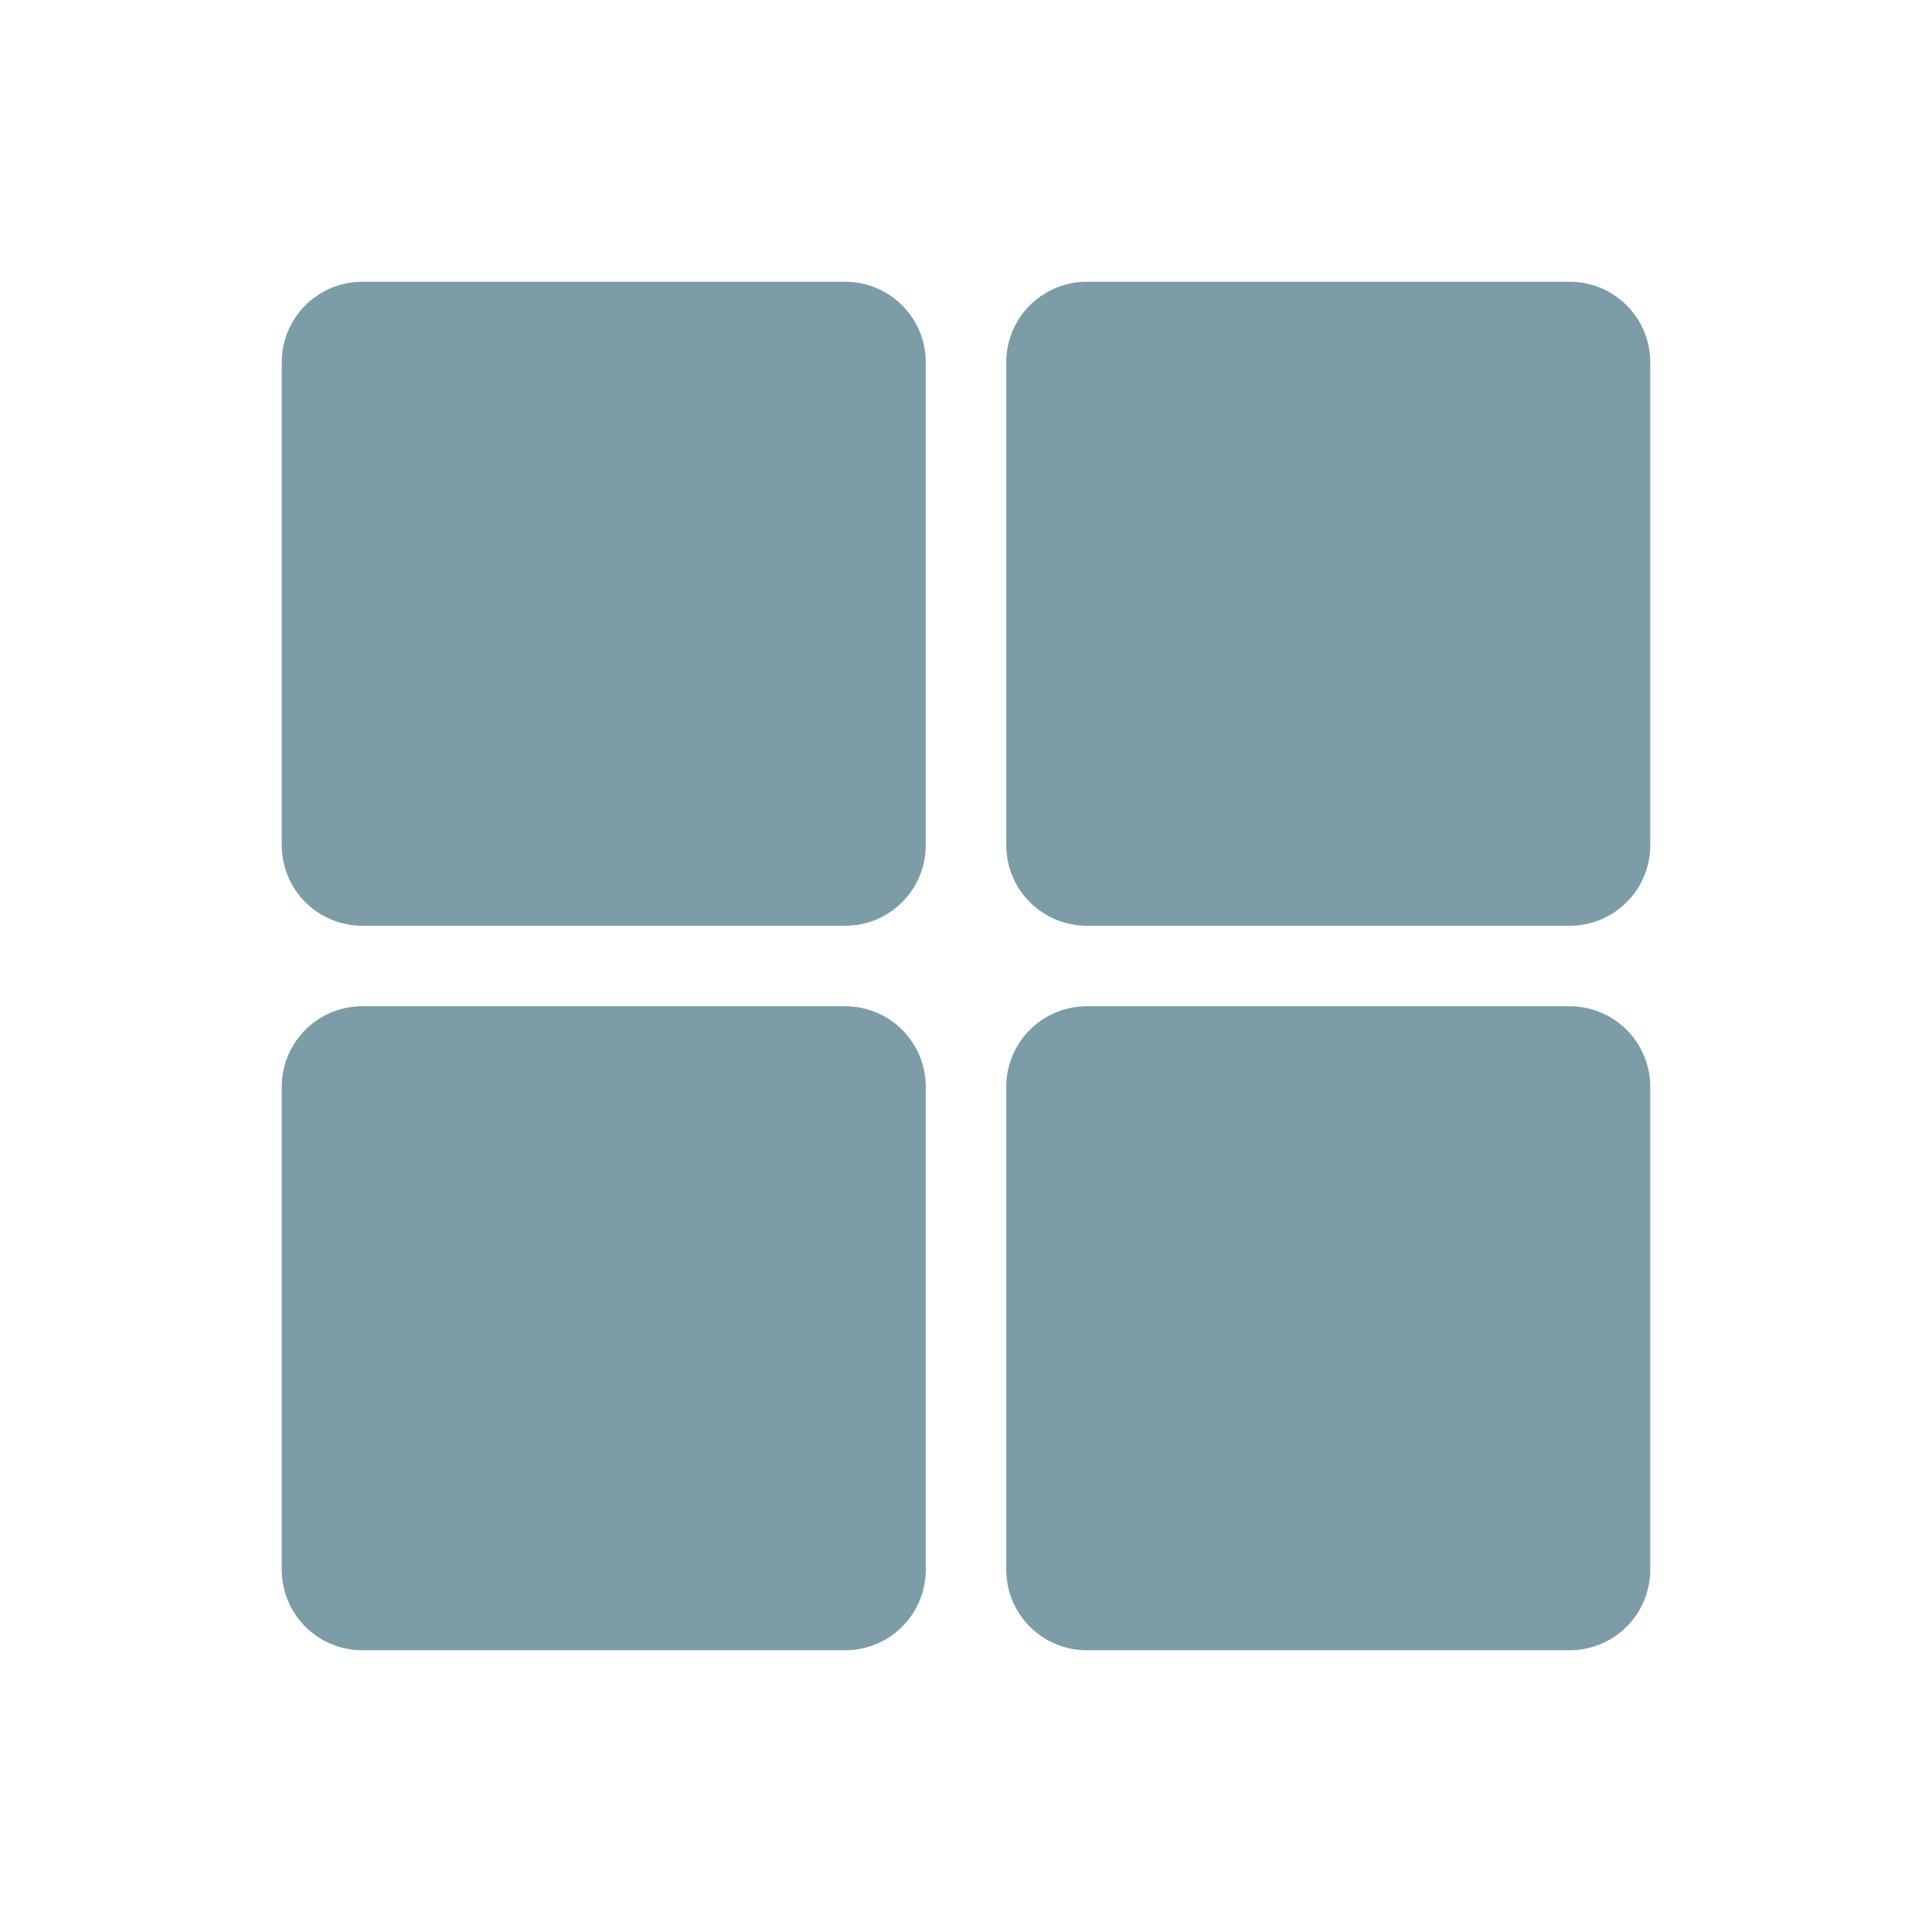
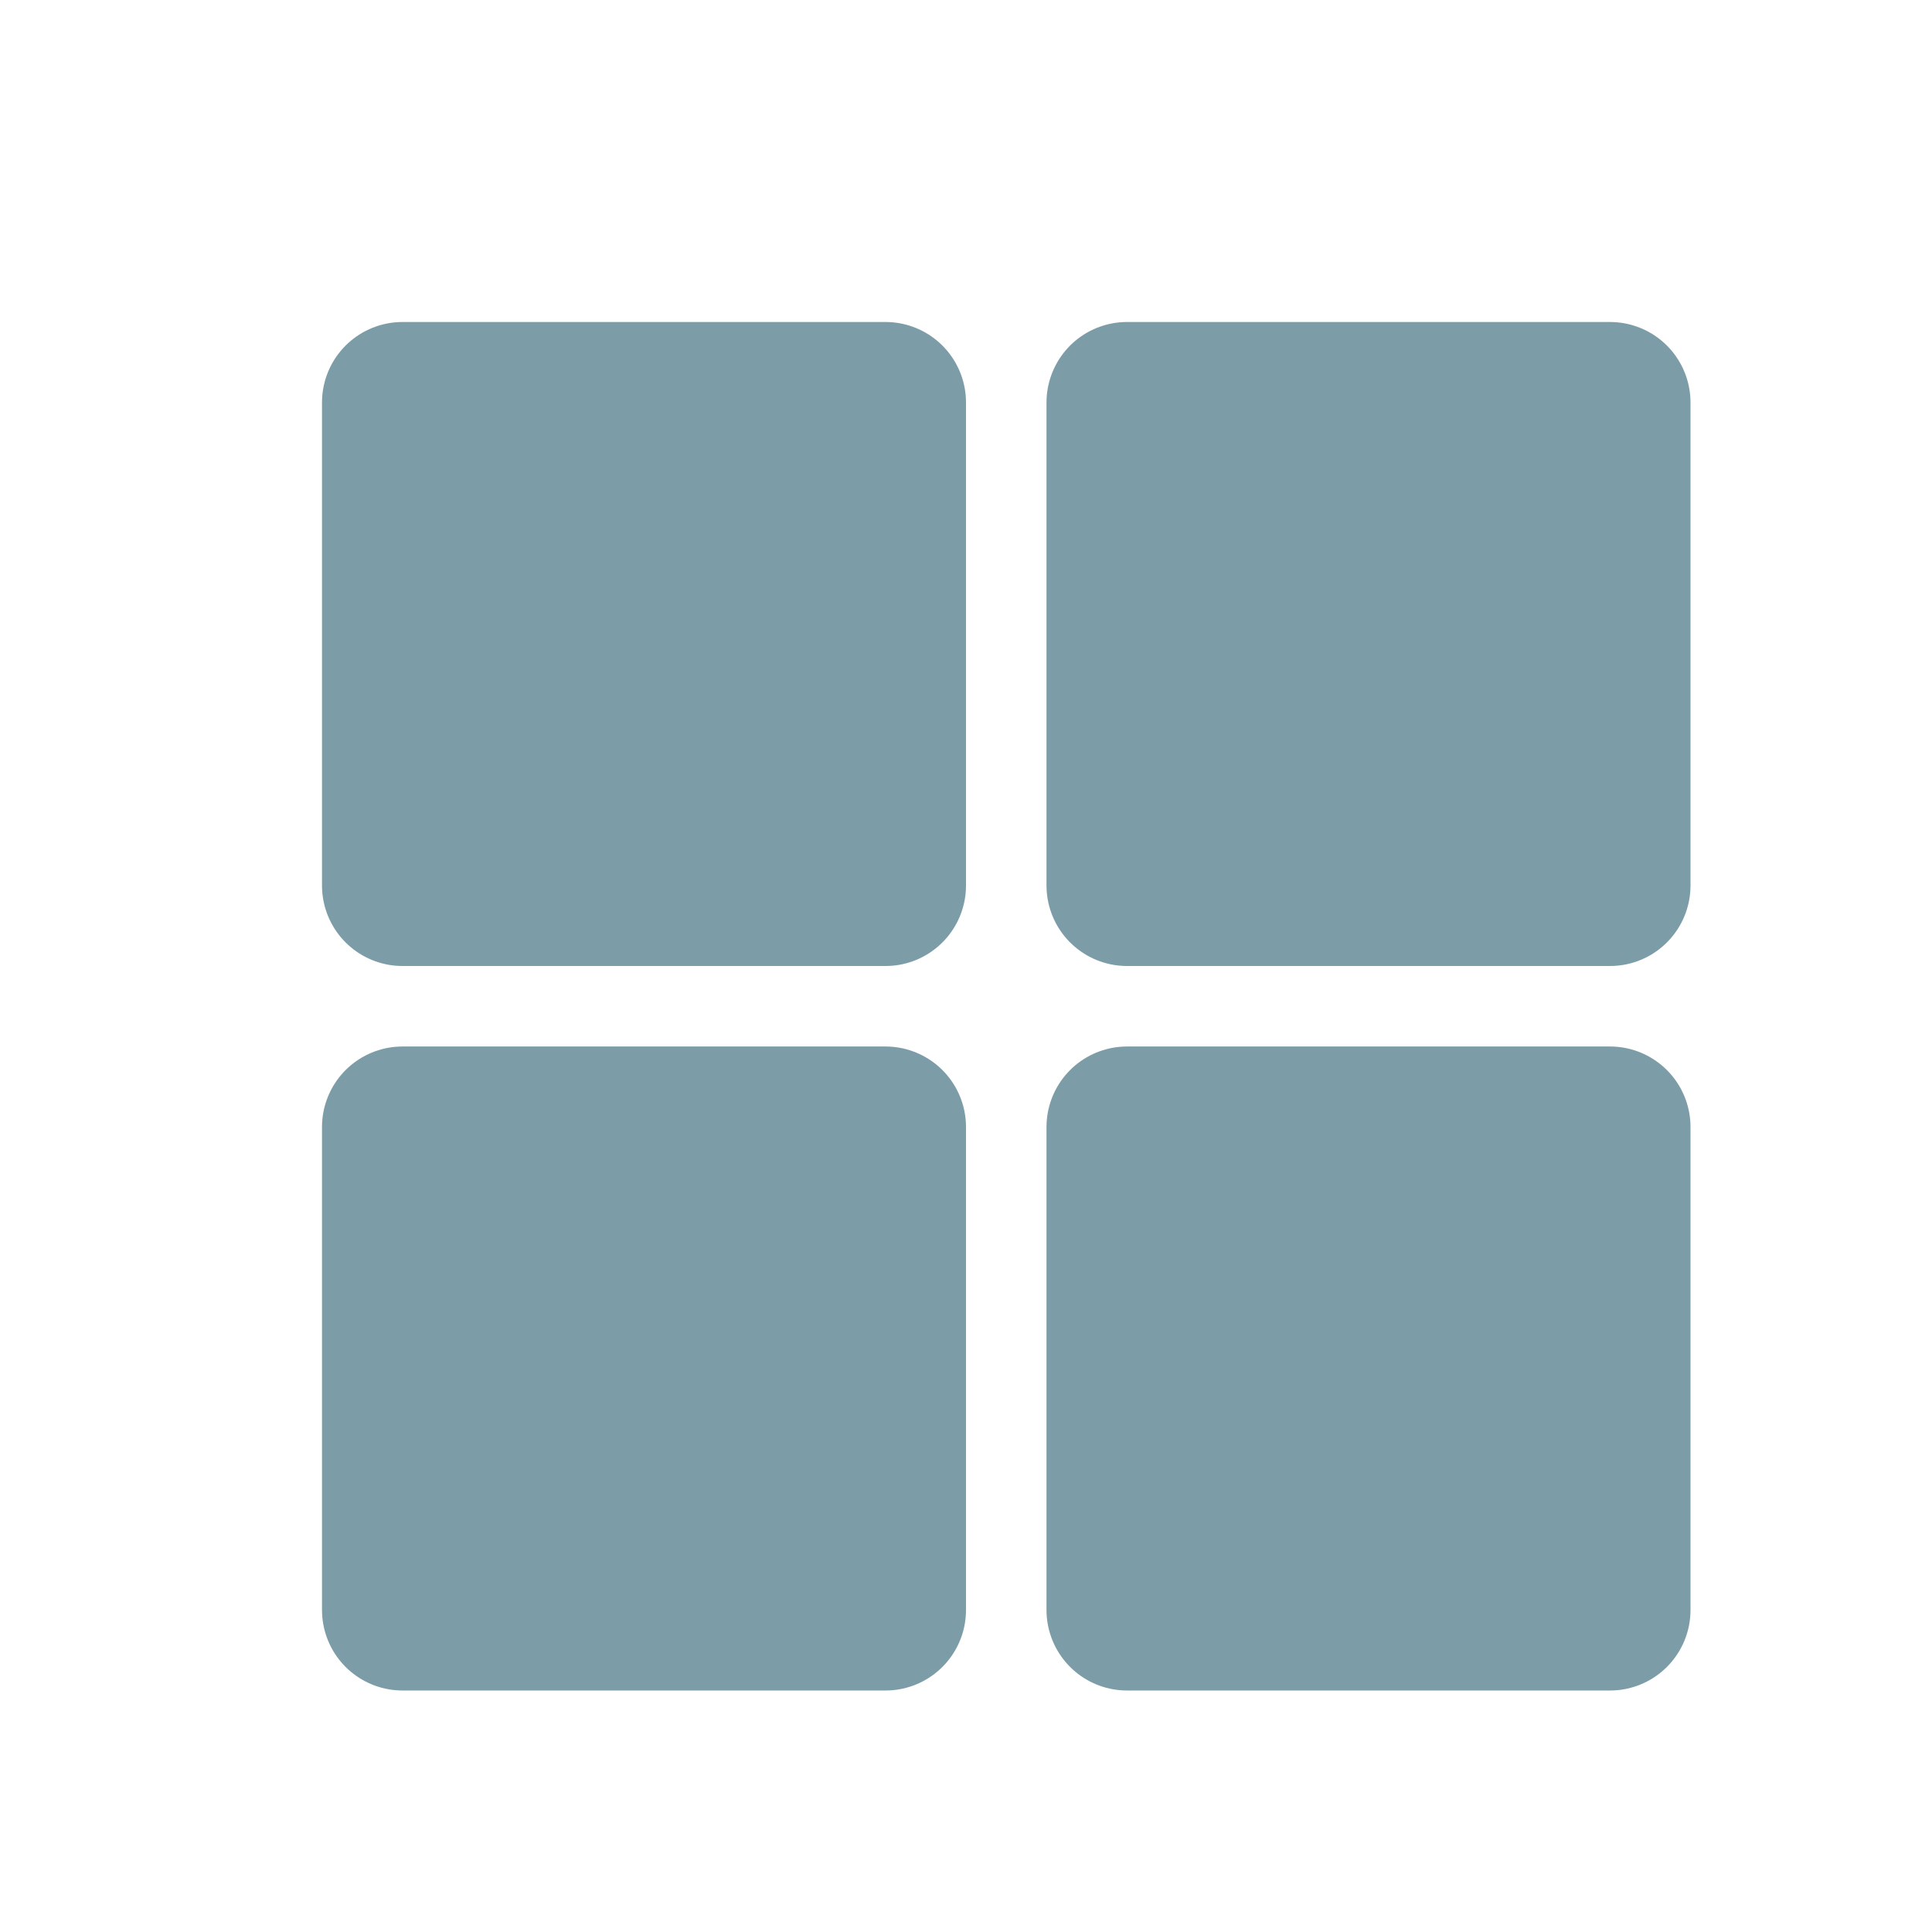
- <svg xmlns="http://www.w3.org/2000/svg" width="24" height="24" viewBox="0 0 24 24" fill="none">
-   <path d="M10.5 4.5H4.5V10.5H10.5V4.5Z" fill="#7C9DA8" stroke="#7C9DA8" stroke-width="2" stroke-linecap="round" stroke-linejoin="round" />
-   <path d="M19.5 4.5H13.5V10.5H19.5V4.5Z" fill="#7C9DA8" stroke="#7C9DA8" stroke-width="2" stroke-linecap="round" stroke-linejoin="round" />
-   <path d="M10.5 13.5H4.5V19.5H10.5V13.5Z" fill="#7C9DA8" stroke="#7C9DA8" stroke-width="2" stroke-linecap="round" stroke-linejoin="round" />
-   <path d="M19.5 13.5H13.5V19.5H19.5V13.5Z" fill="#7C9DA8" stroke="#7C9DA8" stroke-width="2" stroke-linecap="round" stroke-linejoin="round" />
+ <svg xmlns="http://www.w3.org/2000/svg" width="24" height="24" fill="none">
+   <path fill="#7C9DA8" stroke="#7C9DA8" stroke-linecap="round" stroke-linejoin="round" stroke-width="2" d="M11 5H5v6h6V5ZM20 5h-6v6h6V5ZM11 14H5v6h6v-6ZM20 14h-6v6h6v-6Z" />
</svg>
